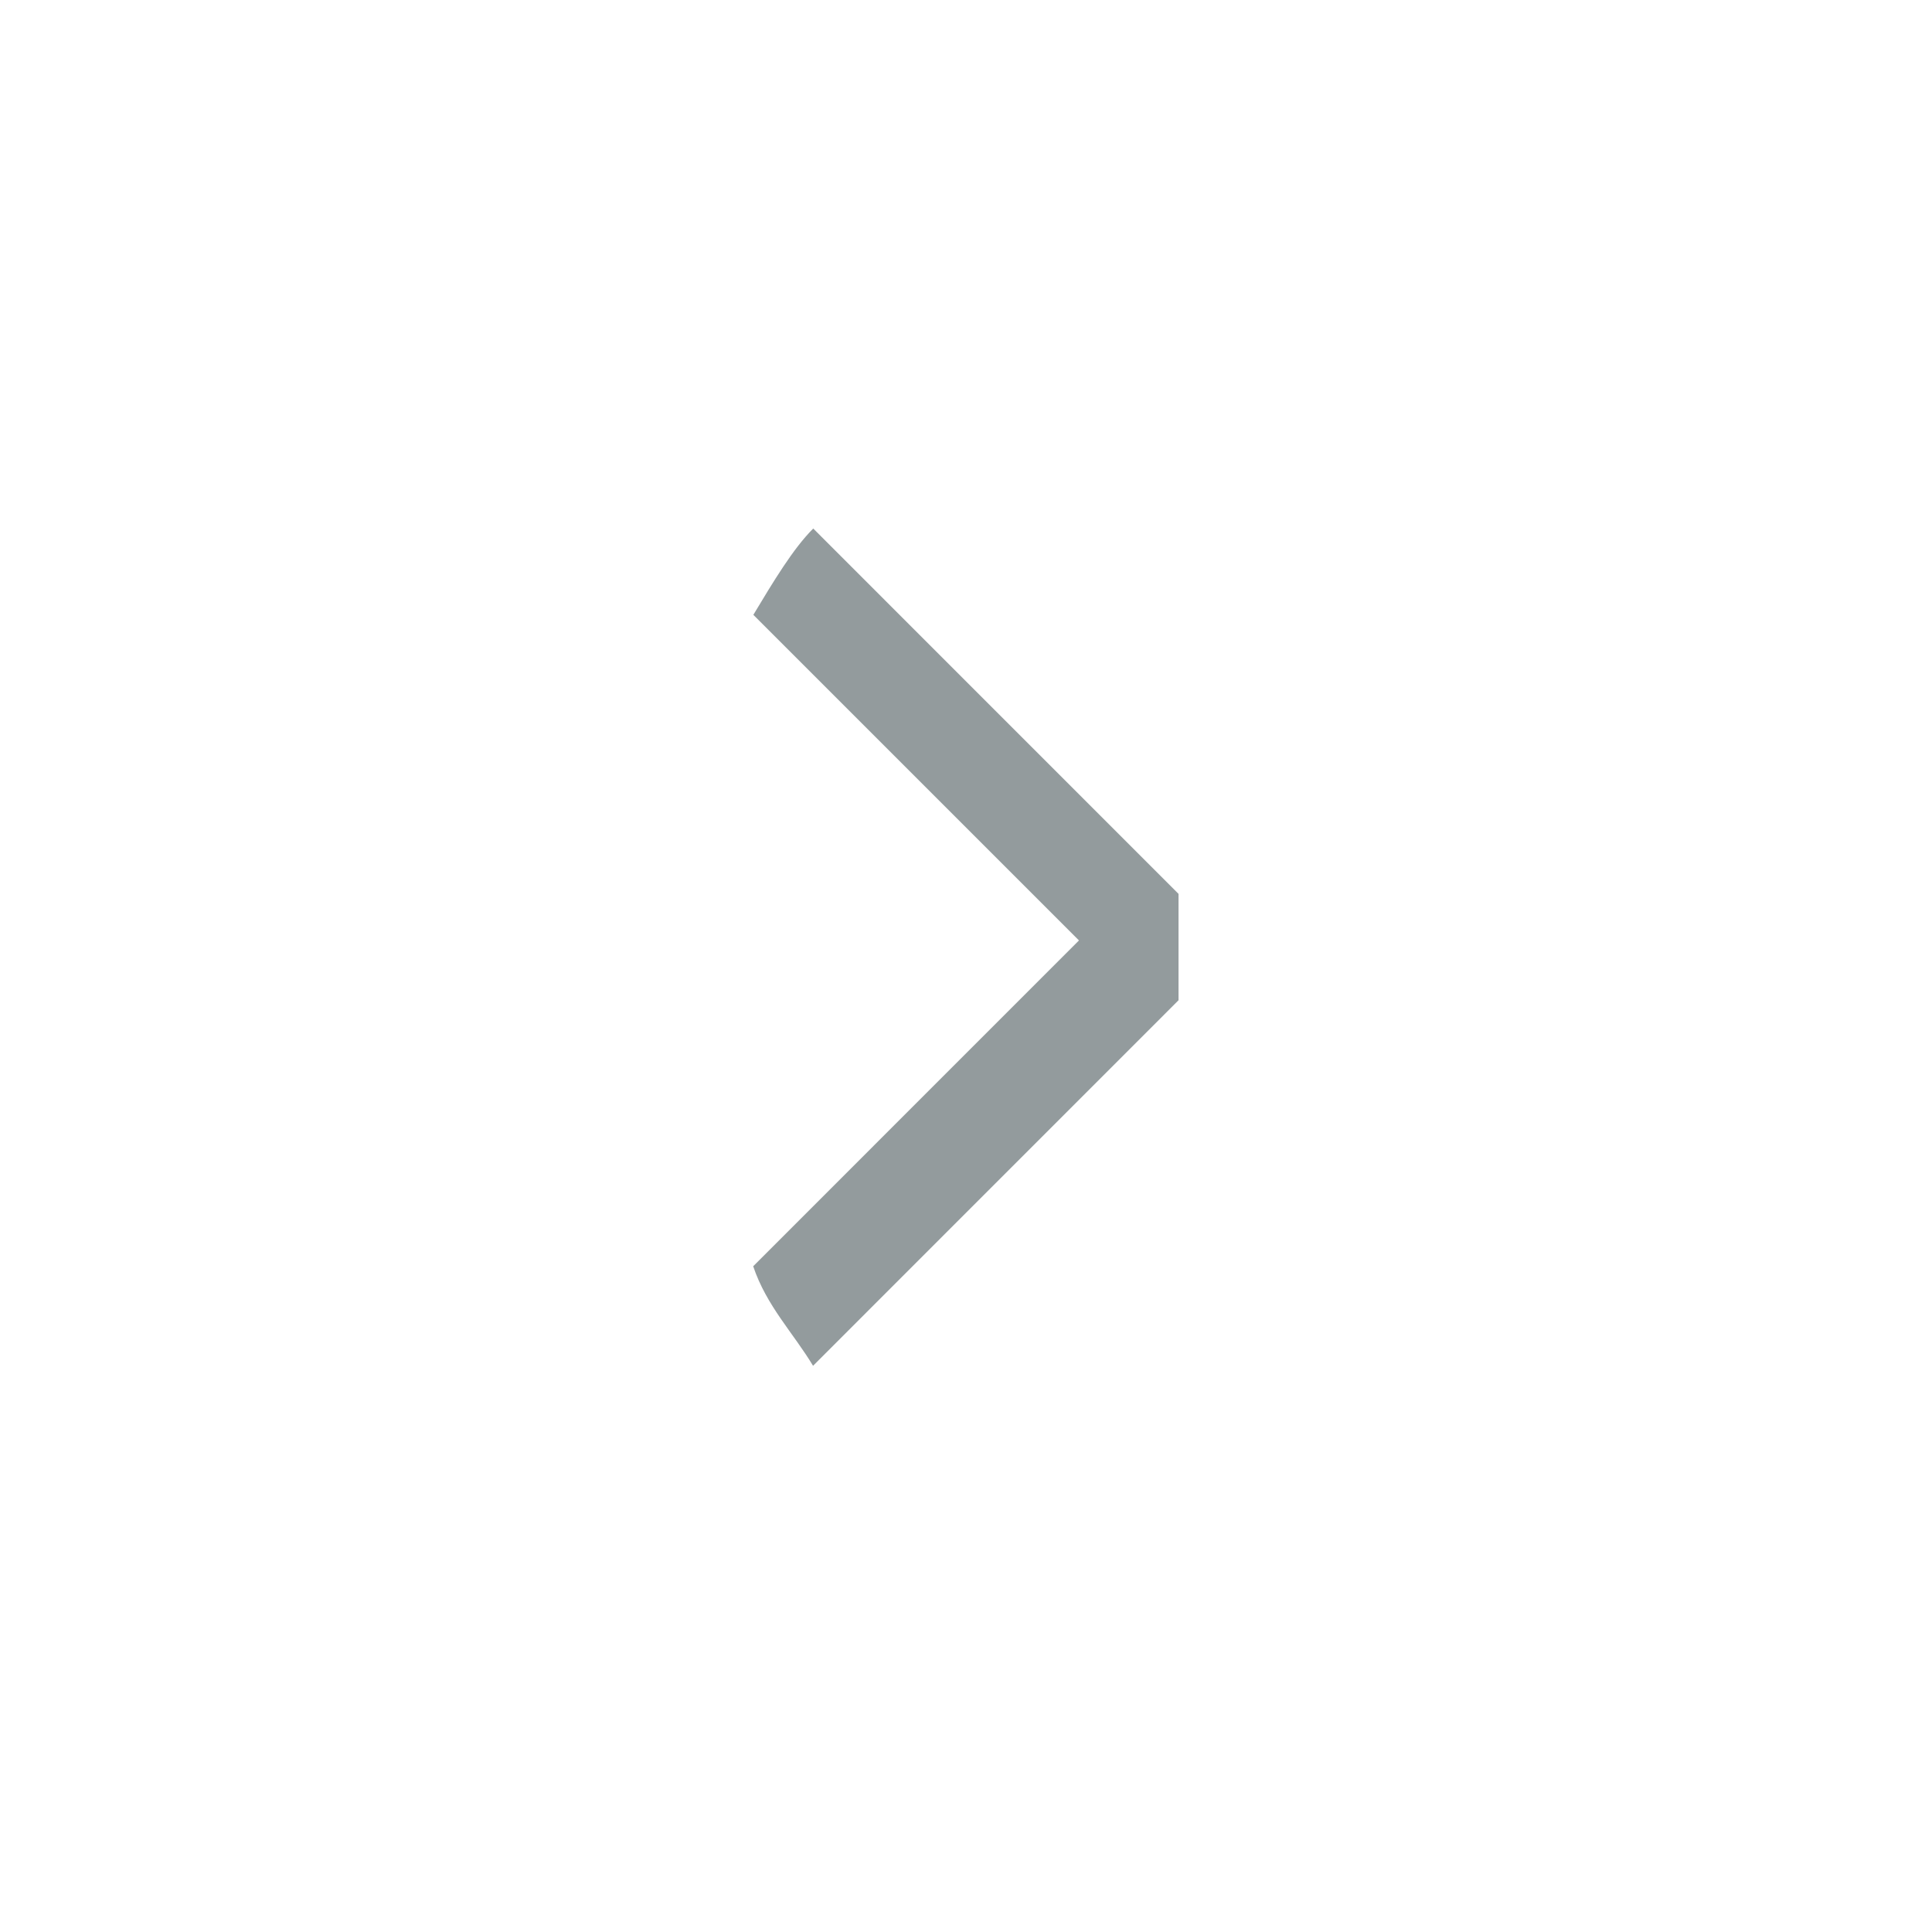
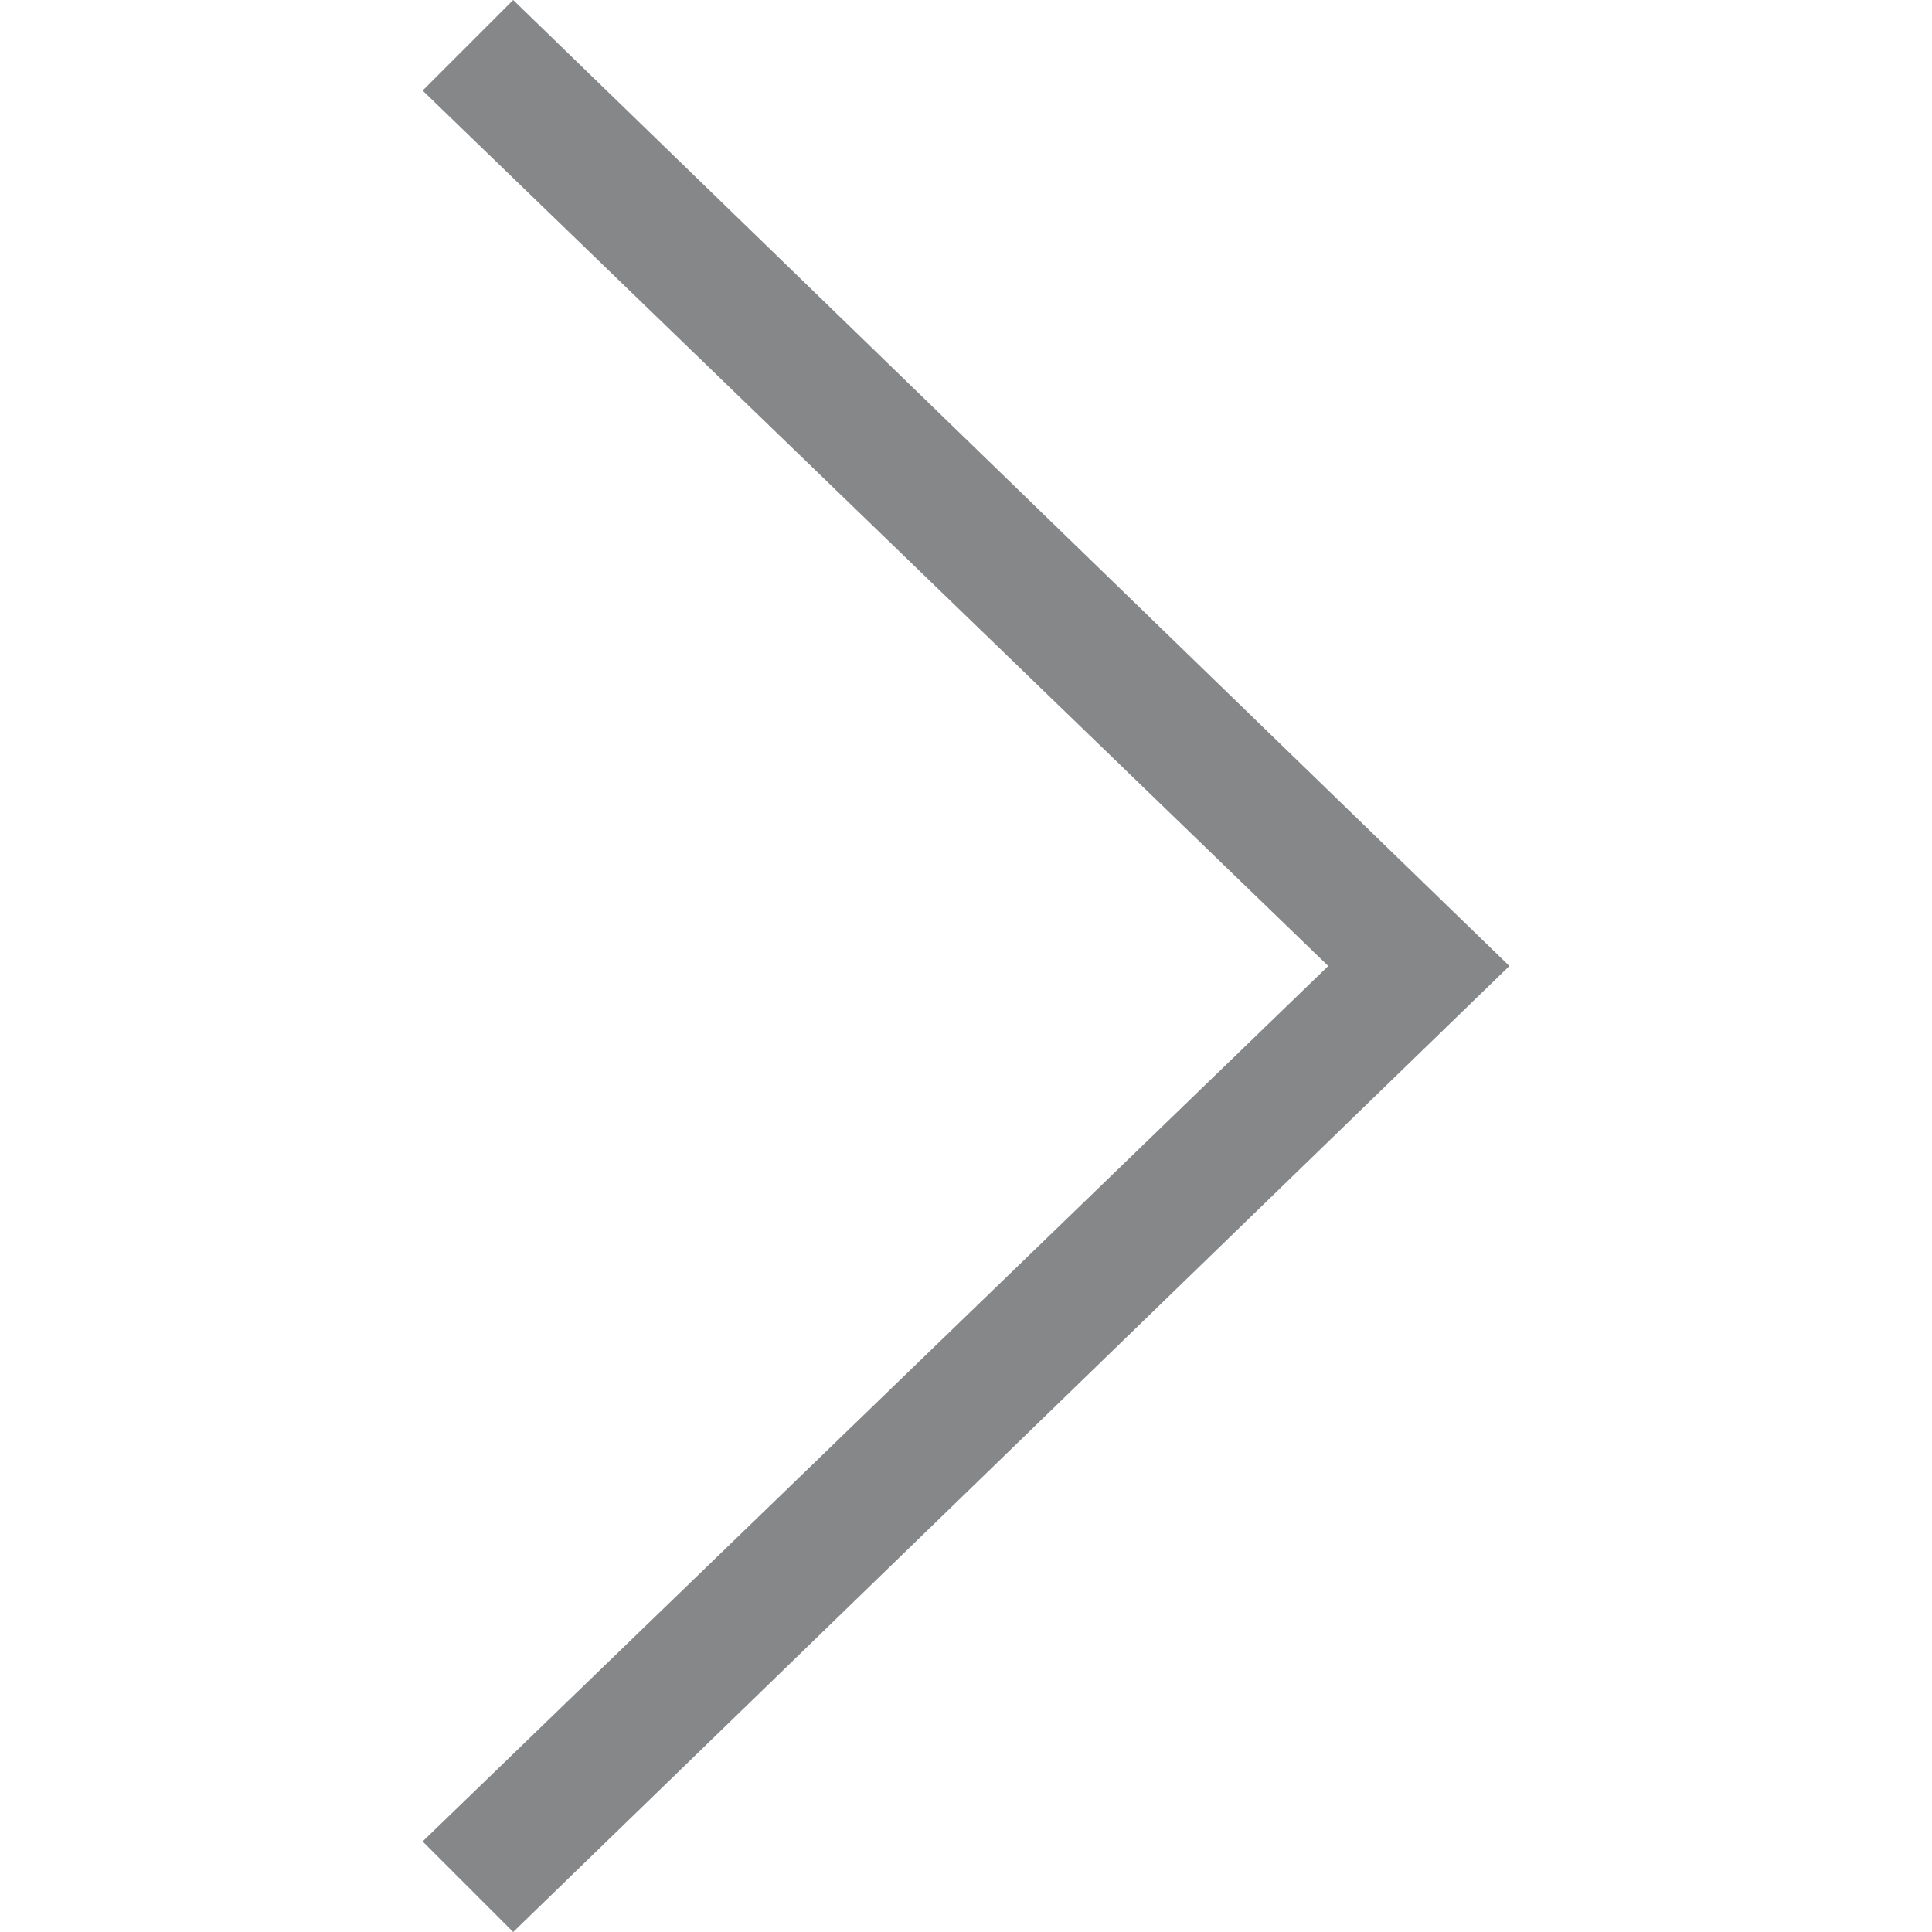
- <svg xmlns="http://www.w3.org/2000/svg" width="30" height="30" viewBox="0 0 30 30">
-   <path fill="#667174" fill-opacity=".7" d="m 11.698,19.66 5.056,-5.057 -5.056,-5.056 c 0.31,-0.516 0.62,-1.032 0.93,-1.34 L 18.3,13.88 v 1.652 l -5.675,5.676 c -0.31,-0.515 -0.722,-0.928 -0.93,-1.547 z" />
+ <svg xmlns="http://www.w3.org/2000/svg" viewBox="0 0 16 16" width="16" height="16">
+   <style>
+     .ac-color {
+       fill: #858789;
+     }
+   </style>
+   <path d="M4.25 0 3.5.75 11 8 3.5 15.25 4.25 16 12.5 8 4.25 0" class="ac-color" />
</svg>
